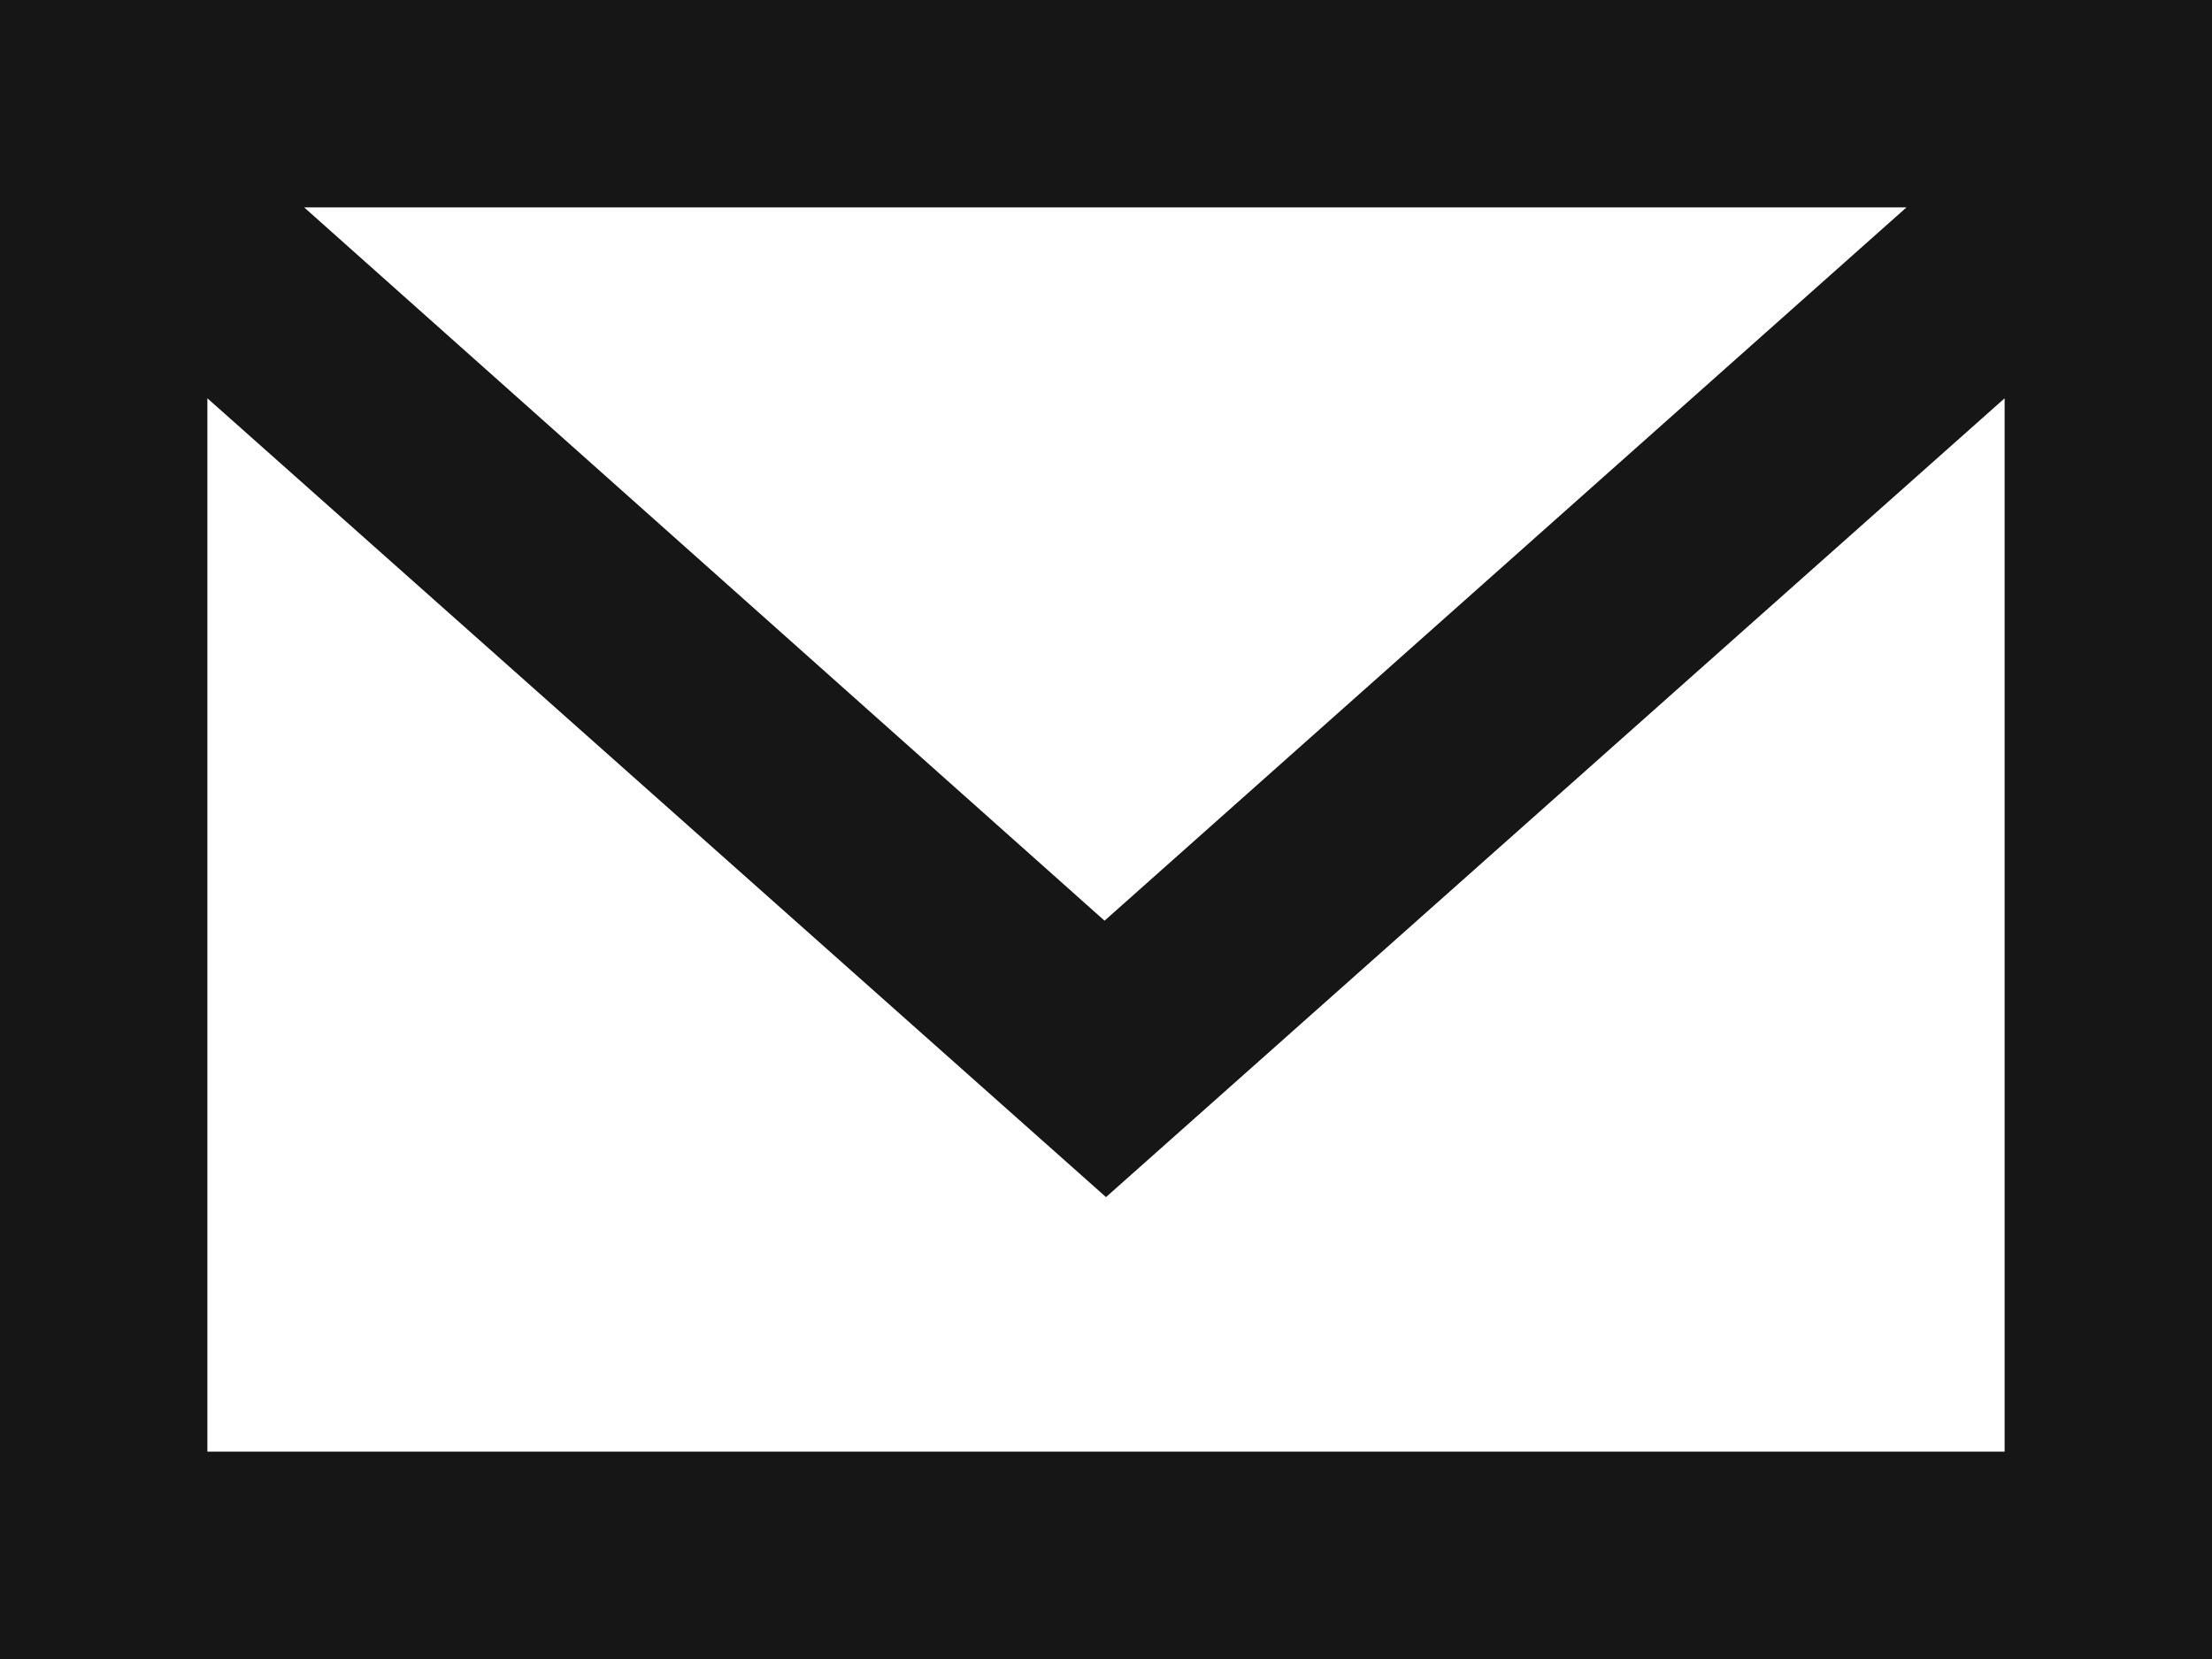
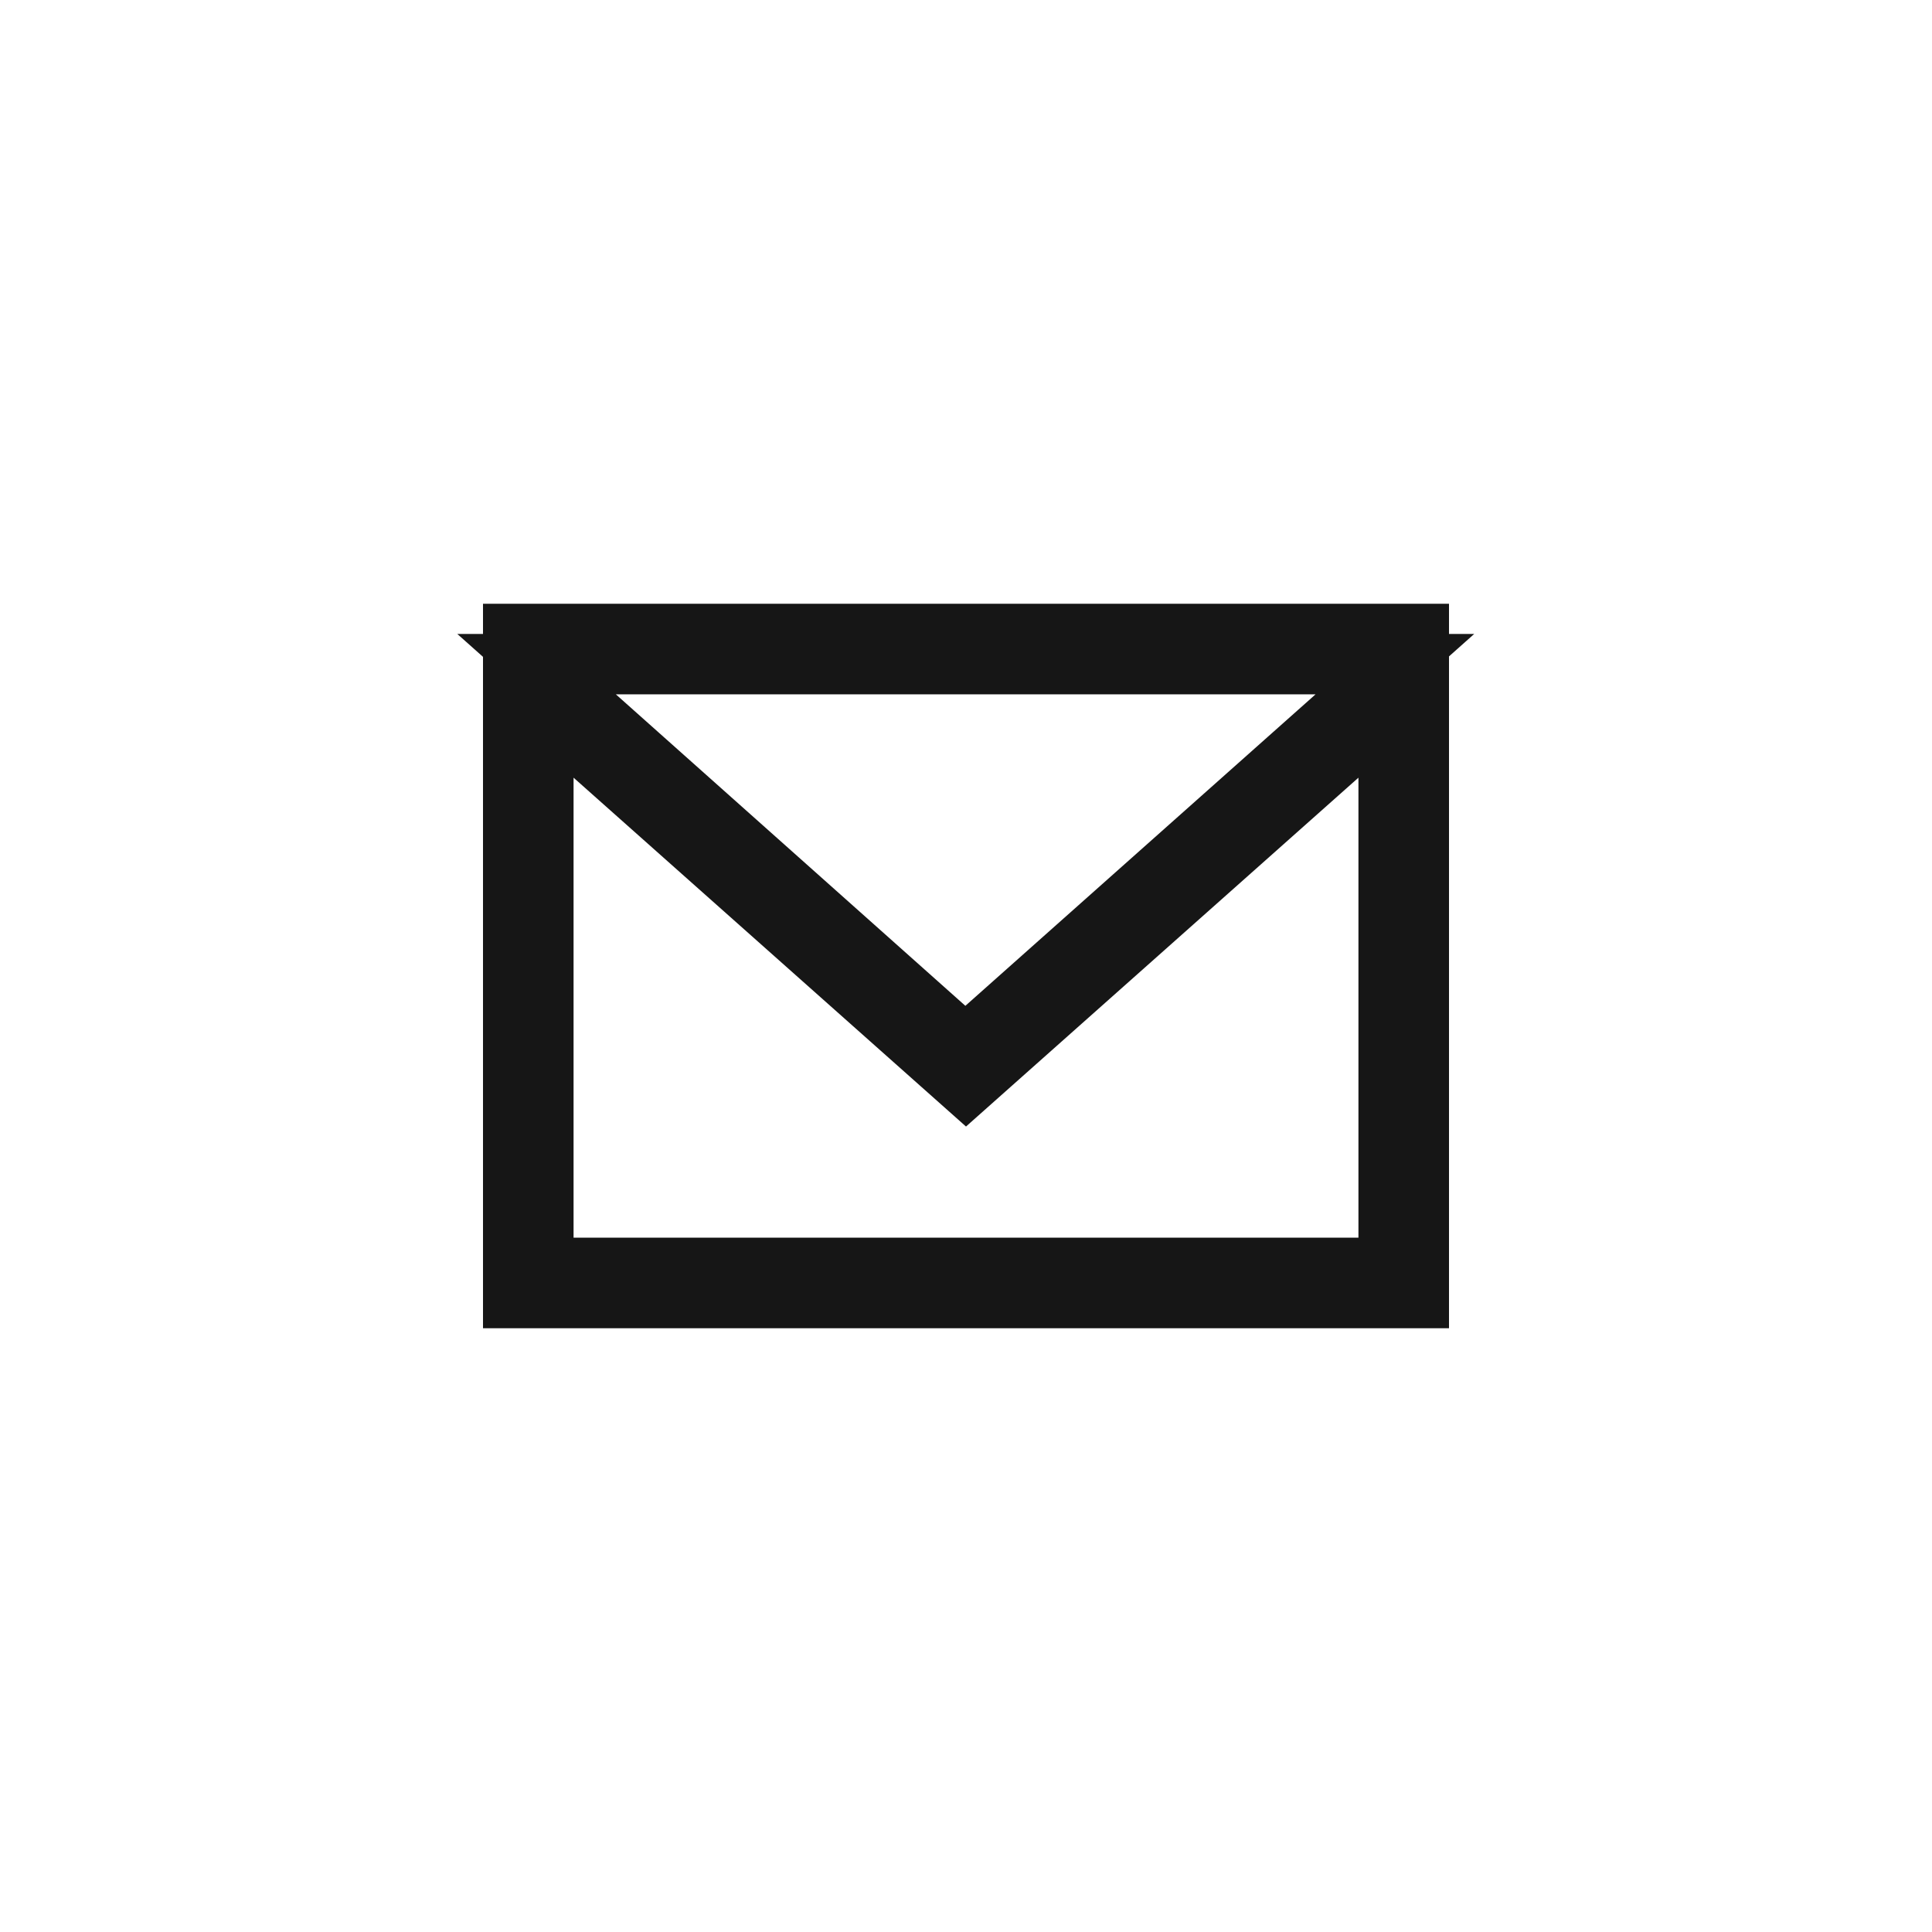
- <svg xmlns="http://www.w3.org/2000/svg" fill="none" height="12" viewBox="0 0 16 12" width="16">
-   <path d="m15.5.5v11h-15v-11zm-1.332 2.007-6.168 5.483-6.168-5.483-.832-.74v9.233h14v-9.233zm-12.301-.634 5.79 5.16.332.296.333-.296 5.8-5.159.982-.874h-14.217z" fill="#141414" stroke="#161616" />
+ <svg xmlns="http://www.w3.org/2000/svg" fill="none" height="32" viewBox="0 0 32 32" width="32">
+   <path d="m23.5 10.5v11h-15v-11zm-1.332 2.007-6.168 5.483-6.168-5.483-.832-.74v9.233h14v-9.233zm-12.301-.634 5.79 5.16.332.296.333-.296 5.8-5.159.982-.874h-14.217z" fill="#141414" stroke="#161616" />
</svg>
